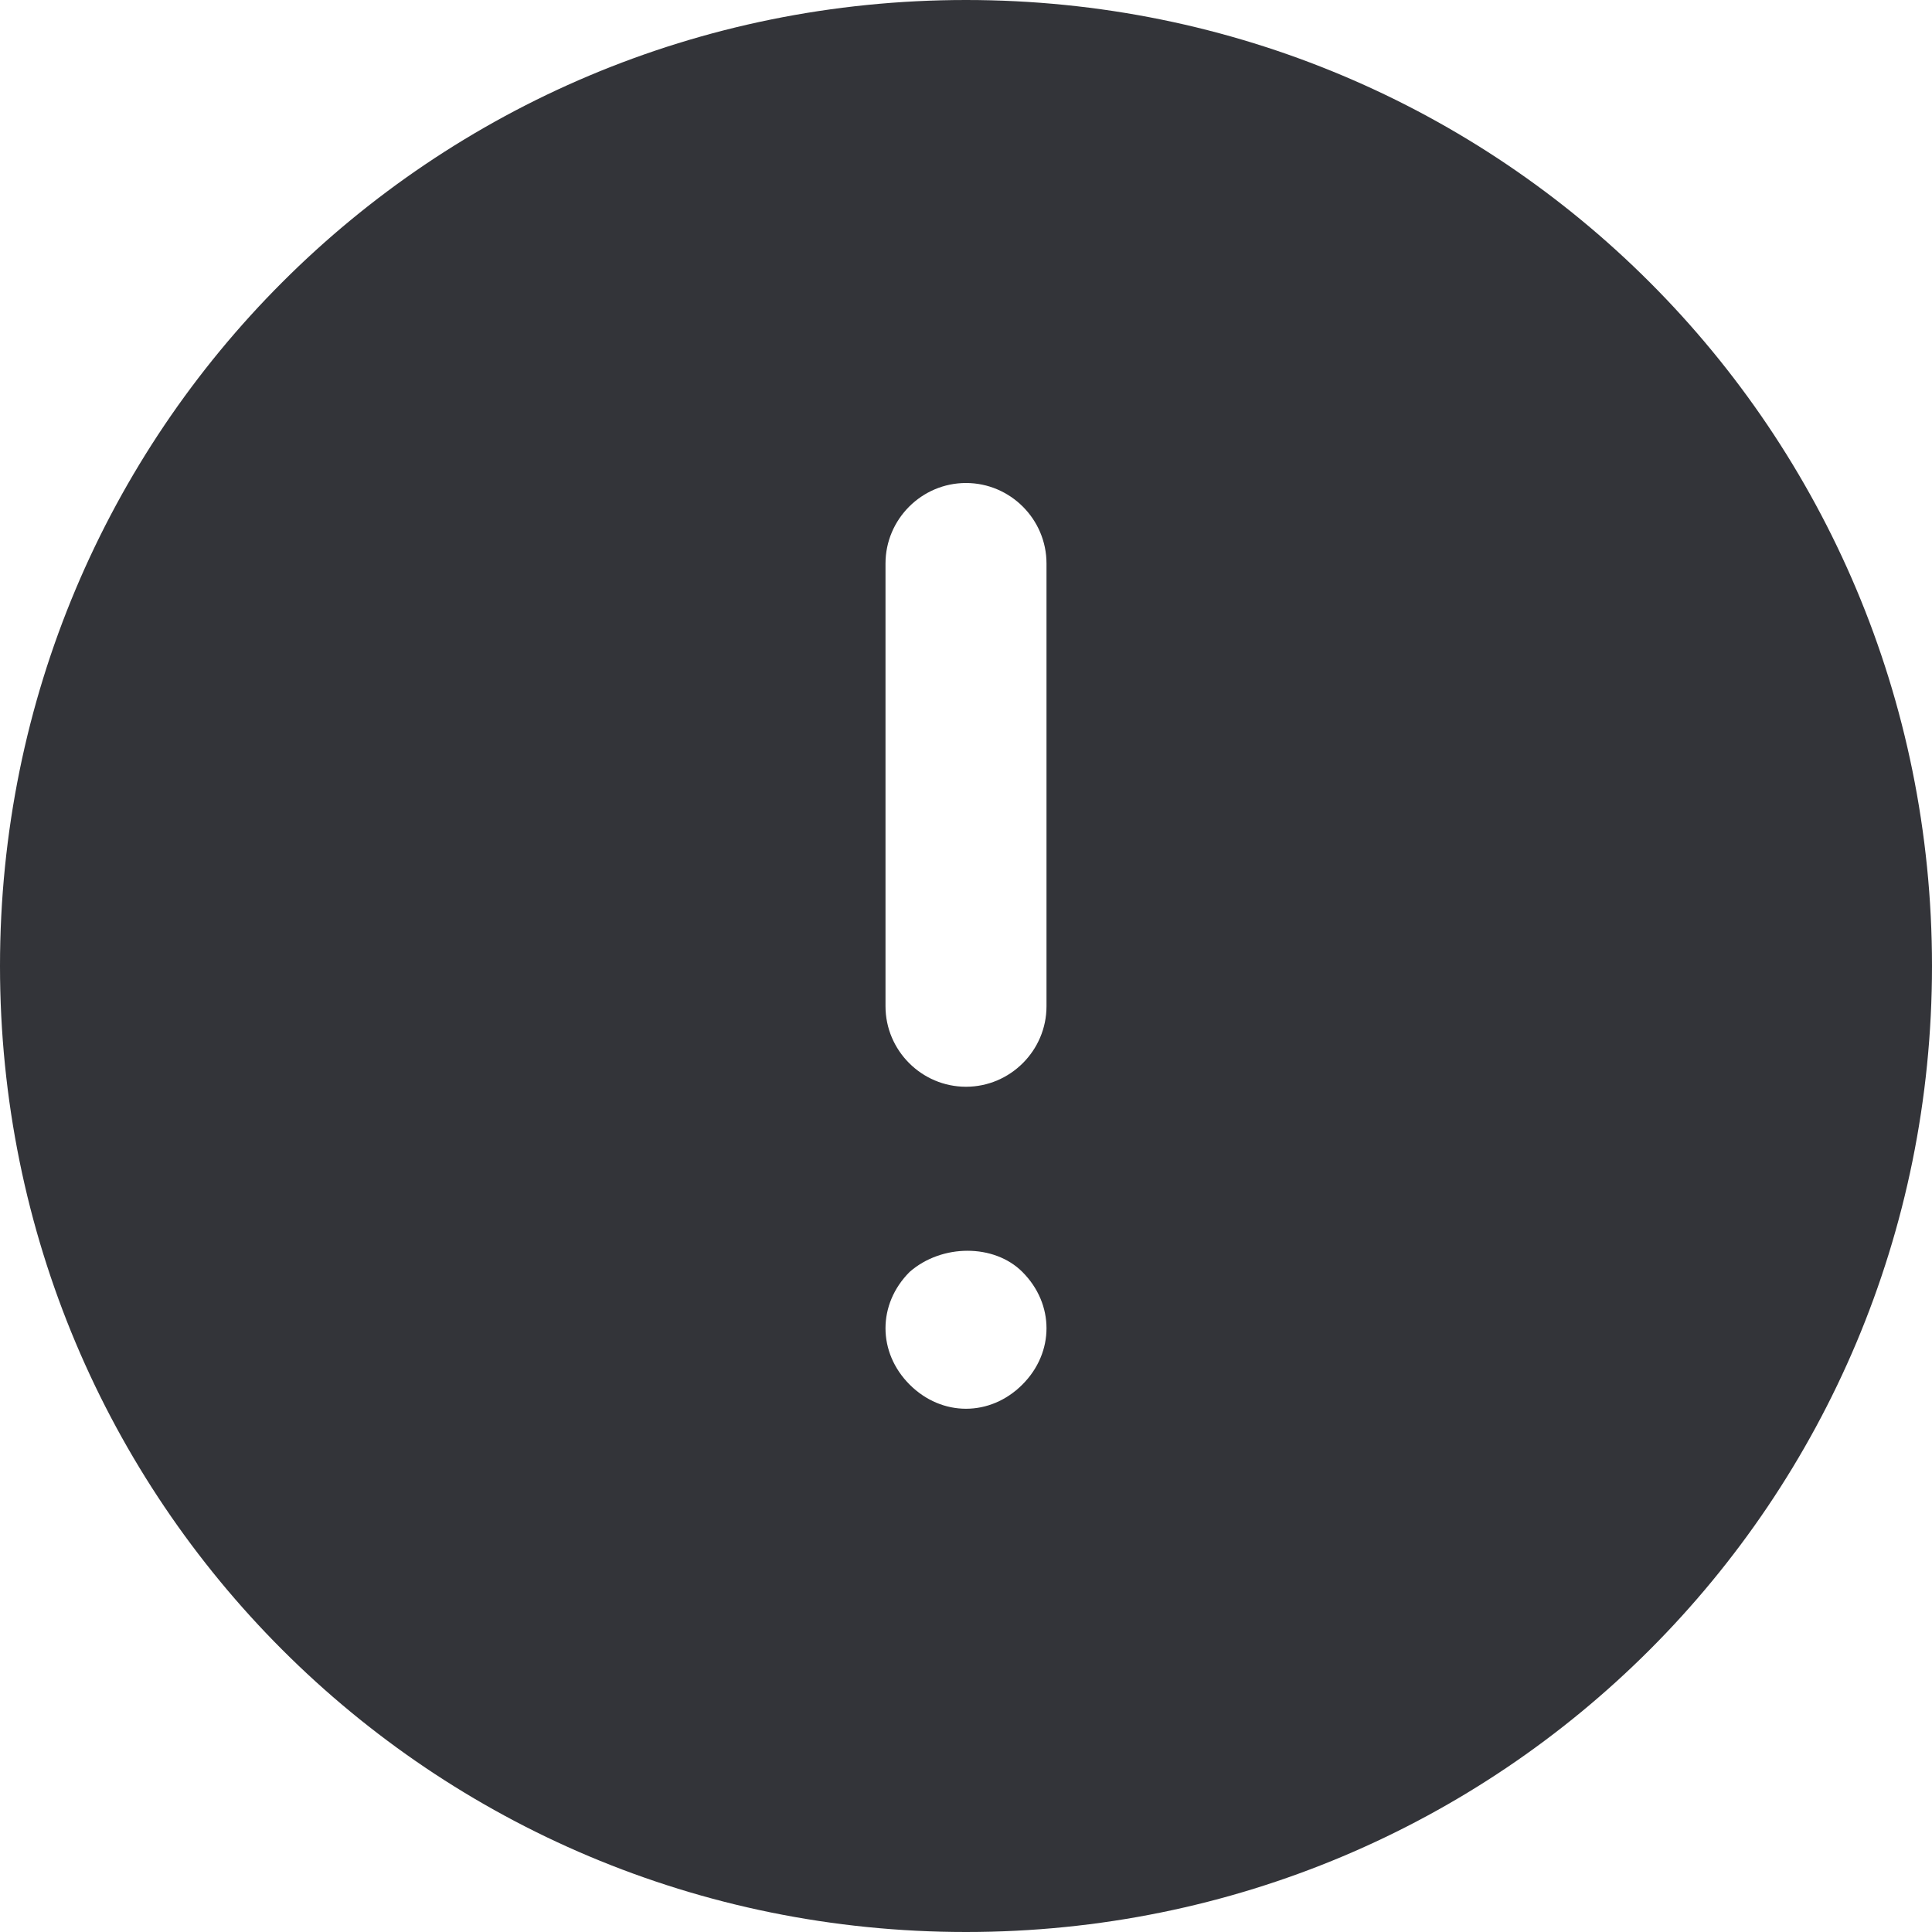
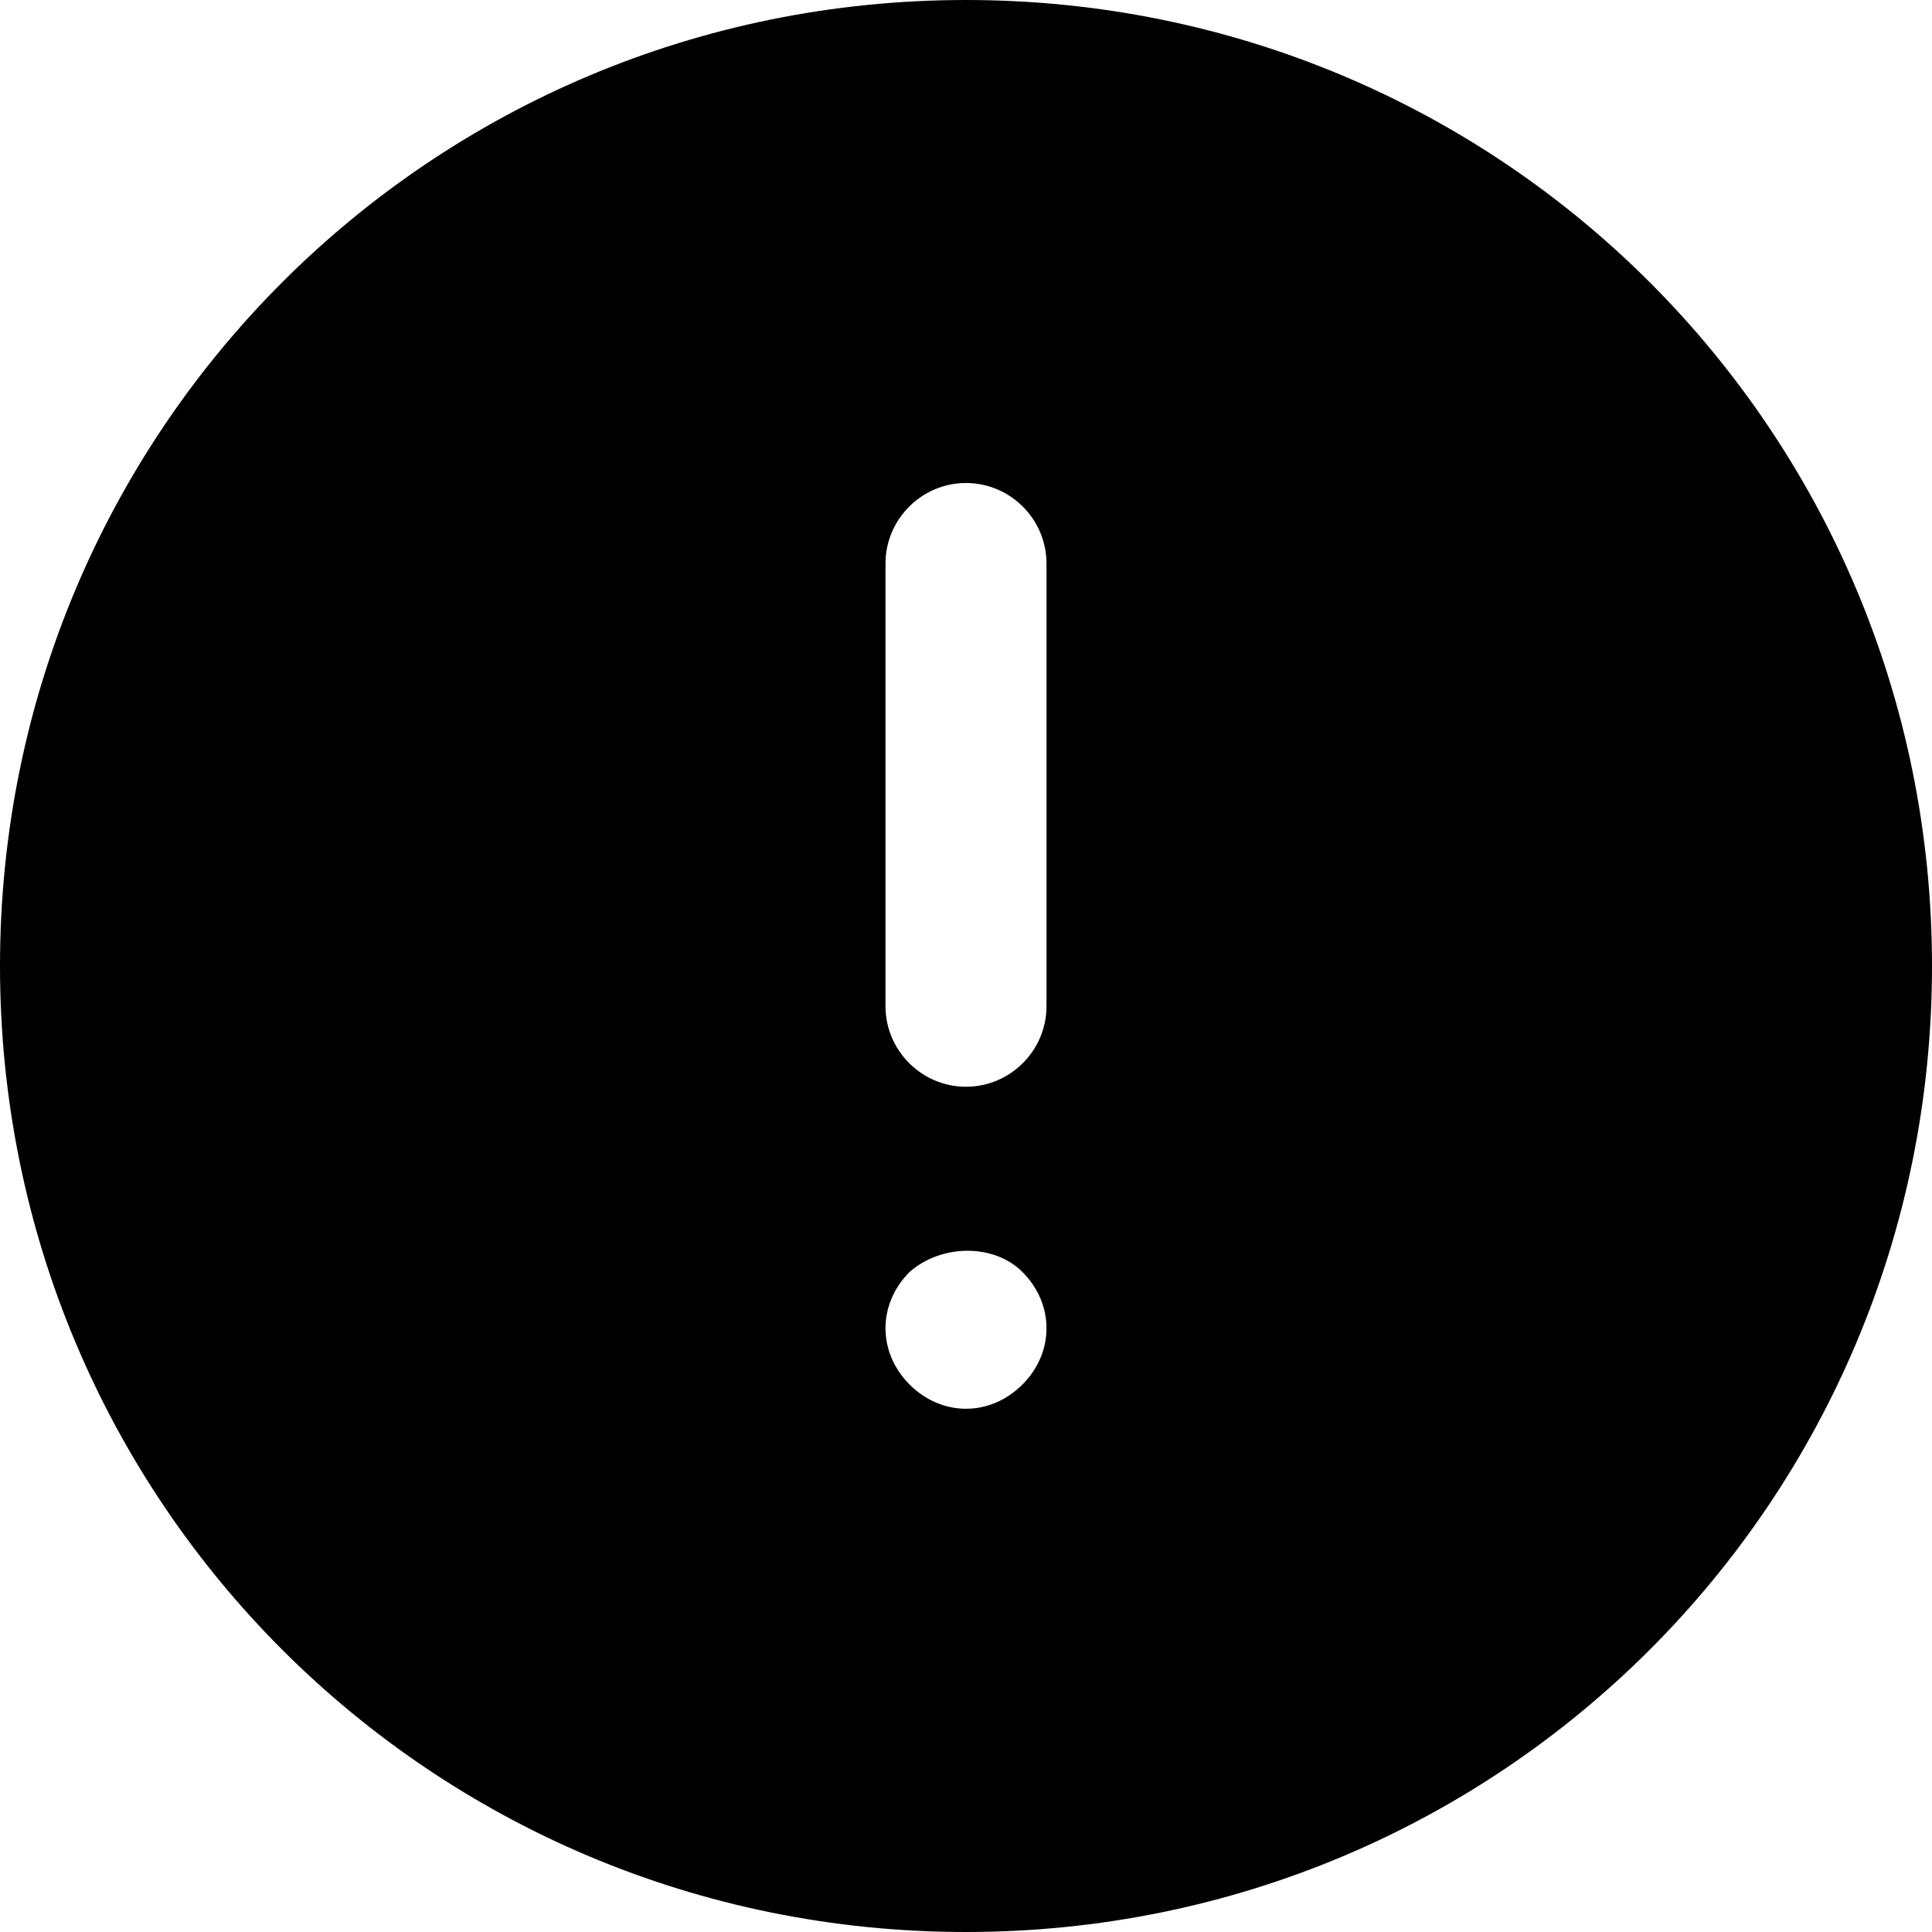
<svg xmlns="http://www.w3.org/2000/svg" version="1.1" id="Layer_1" x="0px" y="0px" viewBox="0 0 48 48" enable-background="new 0 0 48 48" xml:space="preserve">
  <g>
-     <path fill="#333439" d="M24,0C10.7,0,0,10.7,0,24s10.7,24,24,24s24-10.7,24-24S37.3,0,24,0z M25.4,34.4C25,34.8,24.5,35,24,35   s-1-0.2-1.4-0.6C22.2,34,22,33.5,22,33c0-0.5,0.2-1,0.6-1.4c0.8-0.7,2.1-0.7,2.8,0C25.8,32,26,32.5,26,33S25.8,34,25.4,34.4z    M26,25c0,1.1-0.9,2-2,2s-2-0.9-2-2V14c0-1.1,0.9-2,2-2s2,0.9,2,2V25z" />
+     <path d="M24,0C10.7,0,0,10.7,0,24s10.7,24,24,24s24-10.7,24-24S37.3,0,24,0z M25.4,34.4C25,34.8,24.5,35,24,35   s-1-0.2-1.4-0.6C22.2,34,22,33.5,22,33c0-0.5,0.2-1,0.6-1.4c0.8-0.7,2.1-0.7,2.8,0C25.8,32,26,32.5,26,33S25.8,34,25.4,34.4z    M26,25c0,1.1-0.9,2-2,2s-2-0.9-2-2V14c0-1.1,0.9-2,2-2s2,0.9,2,2V25z" />
  </g>
</svg>
